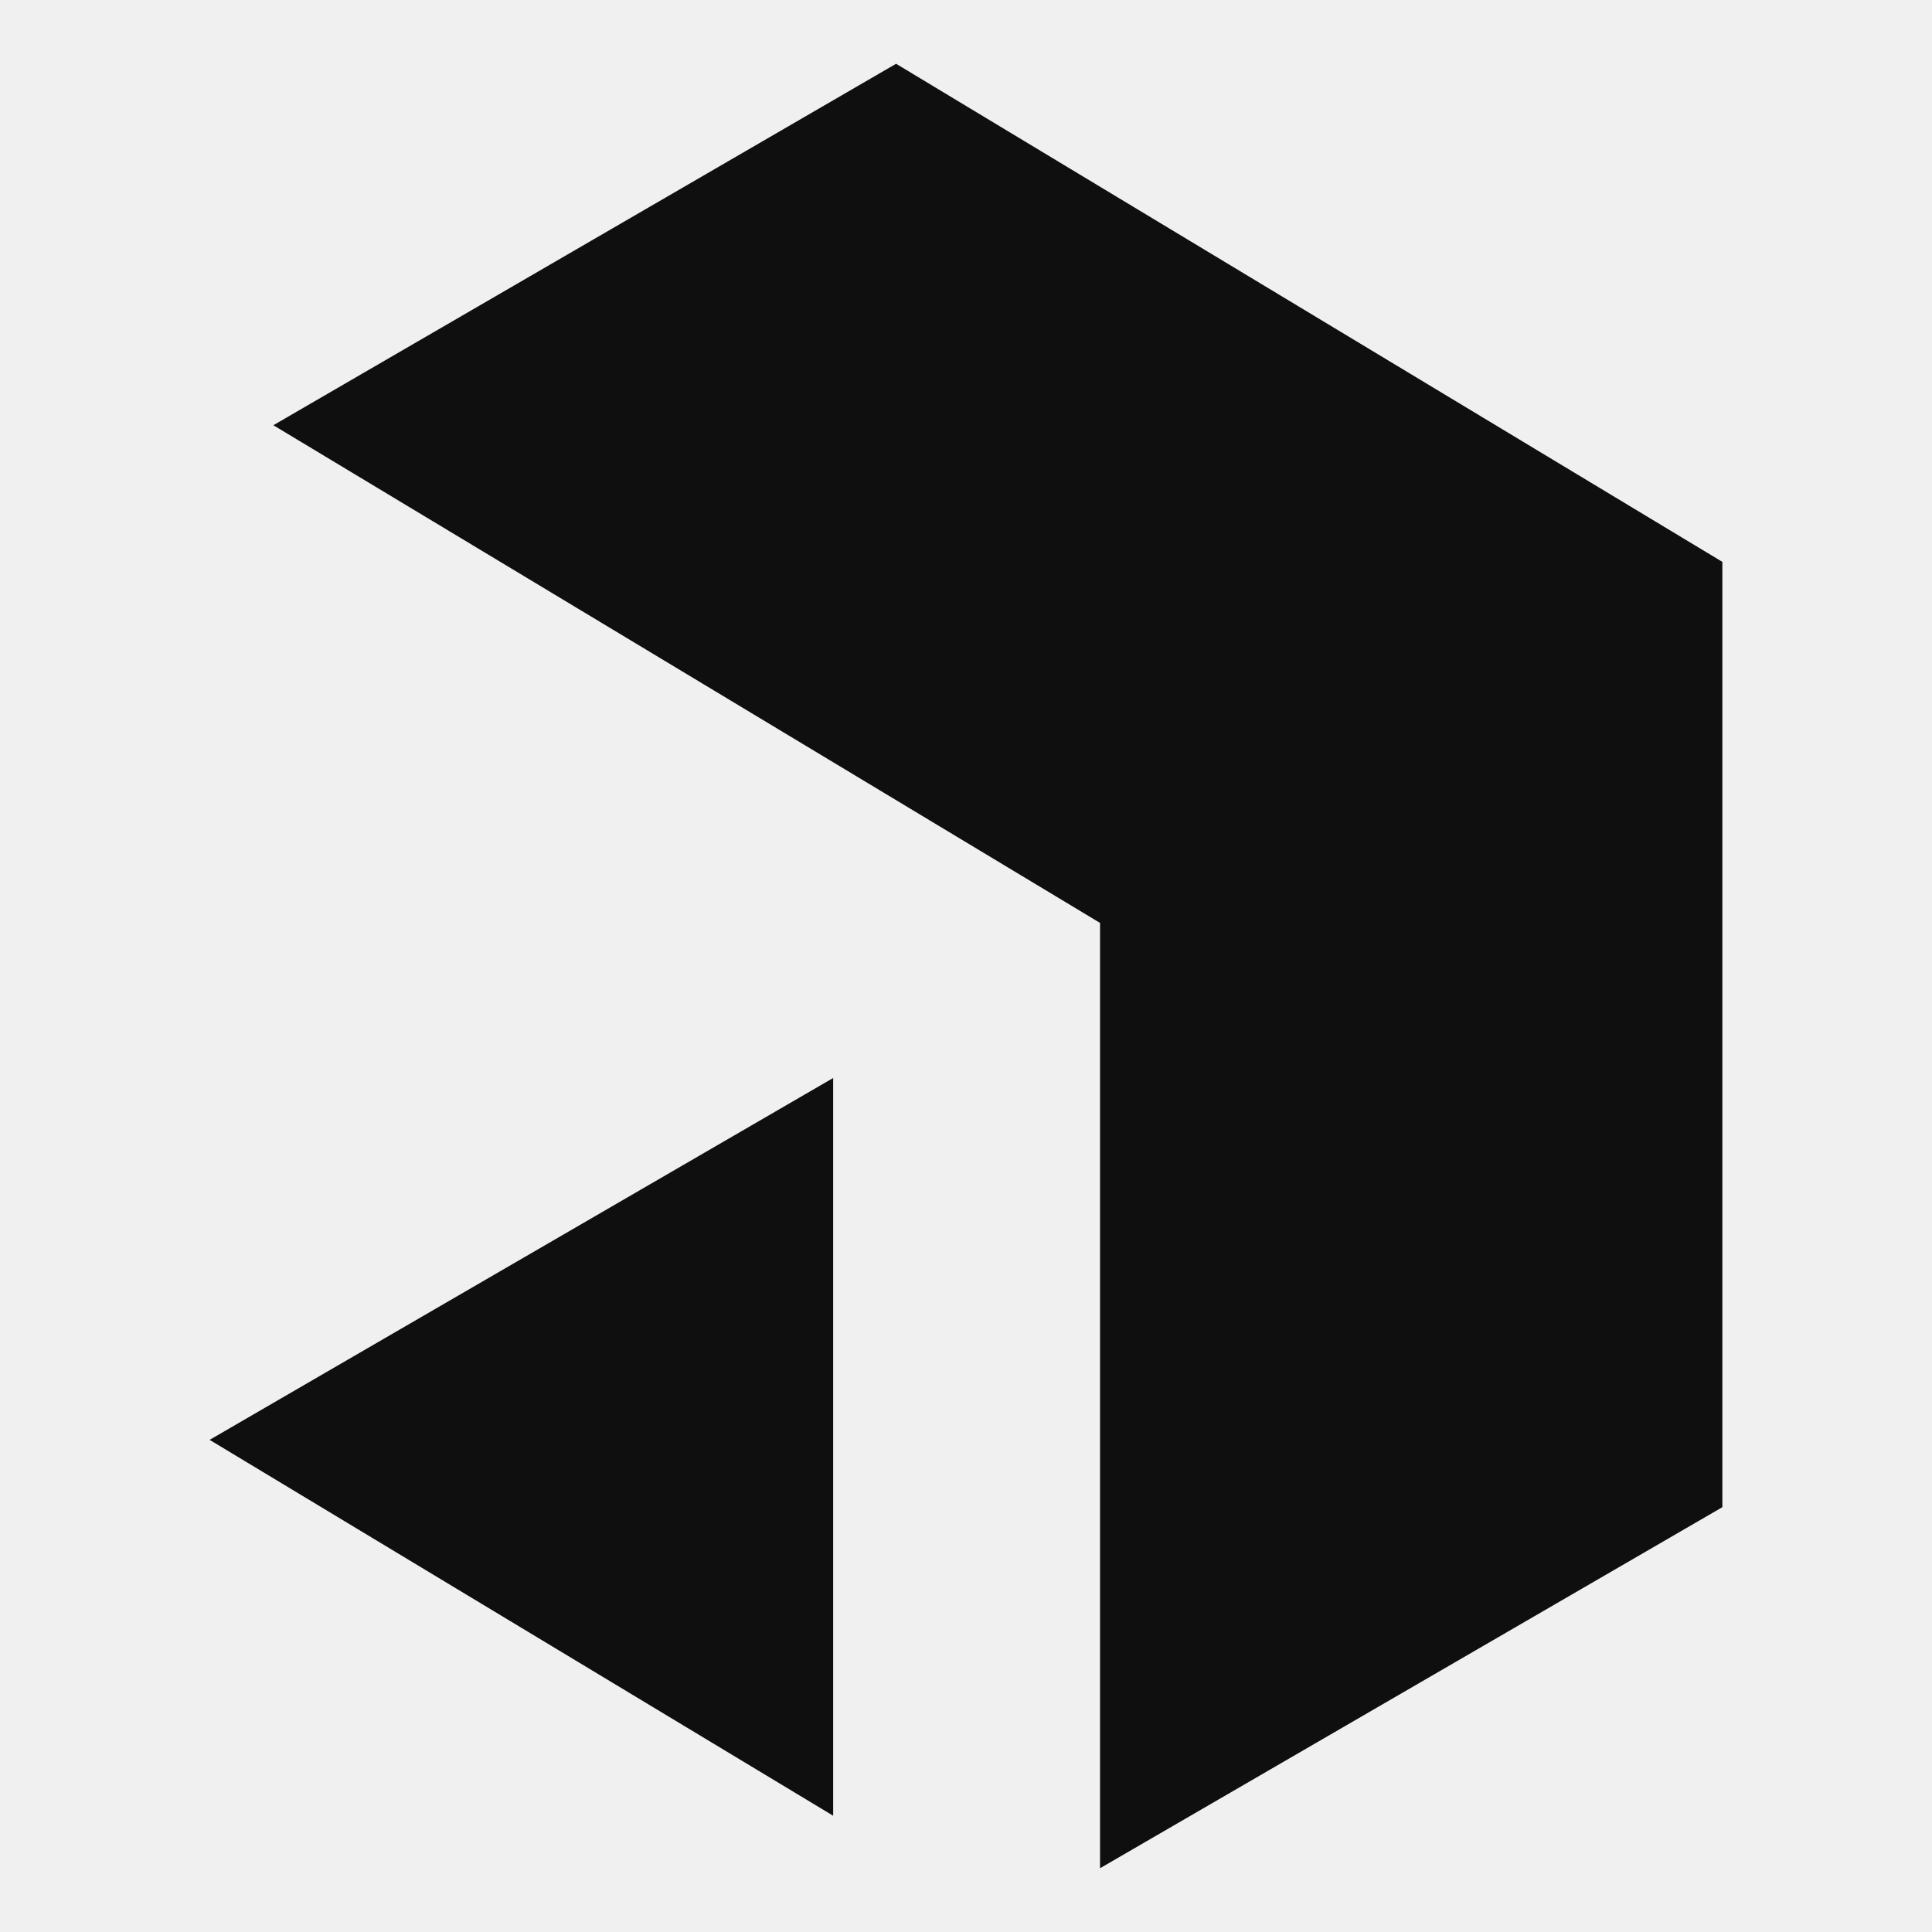
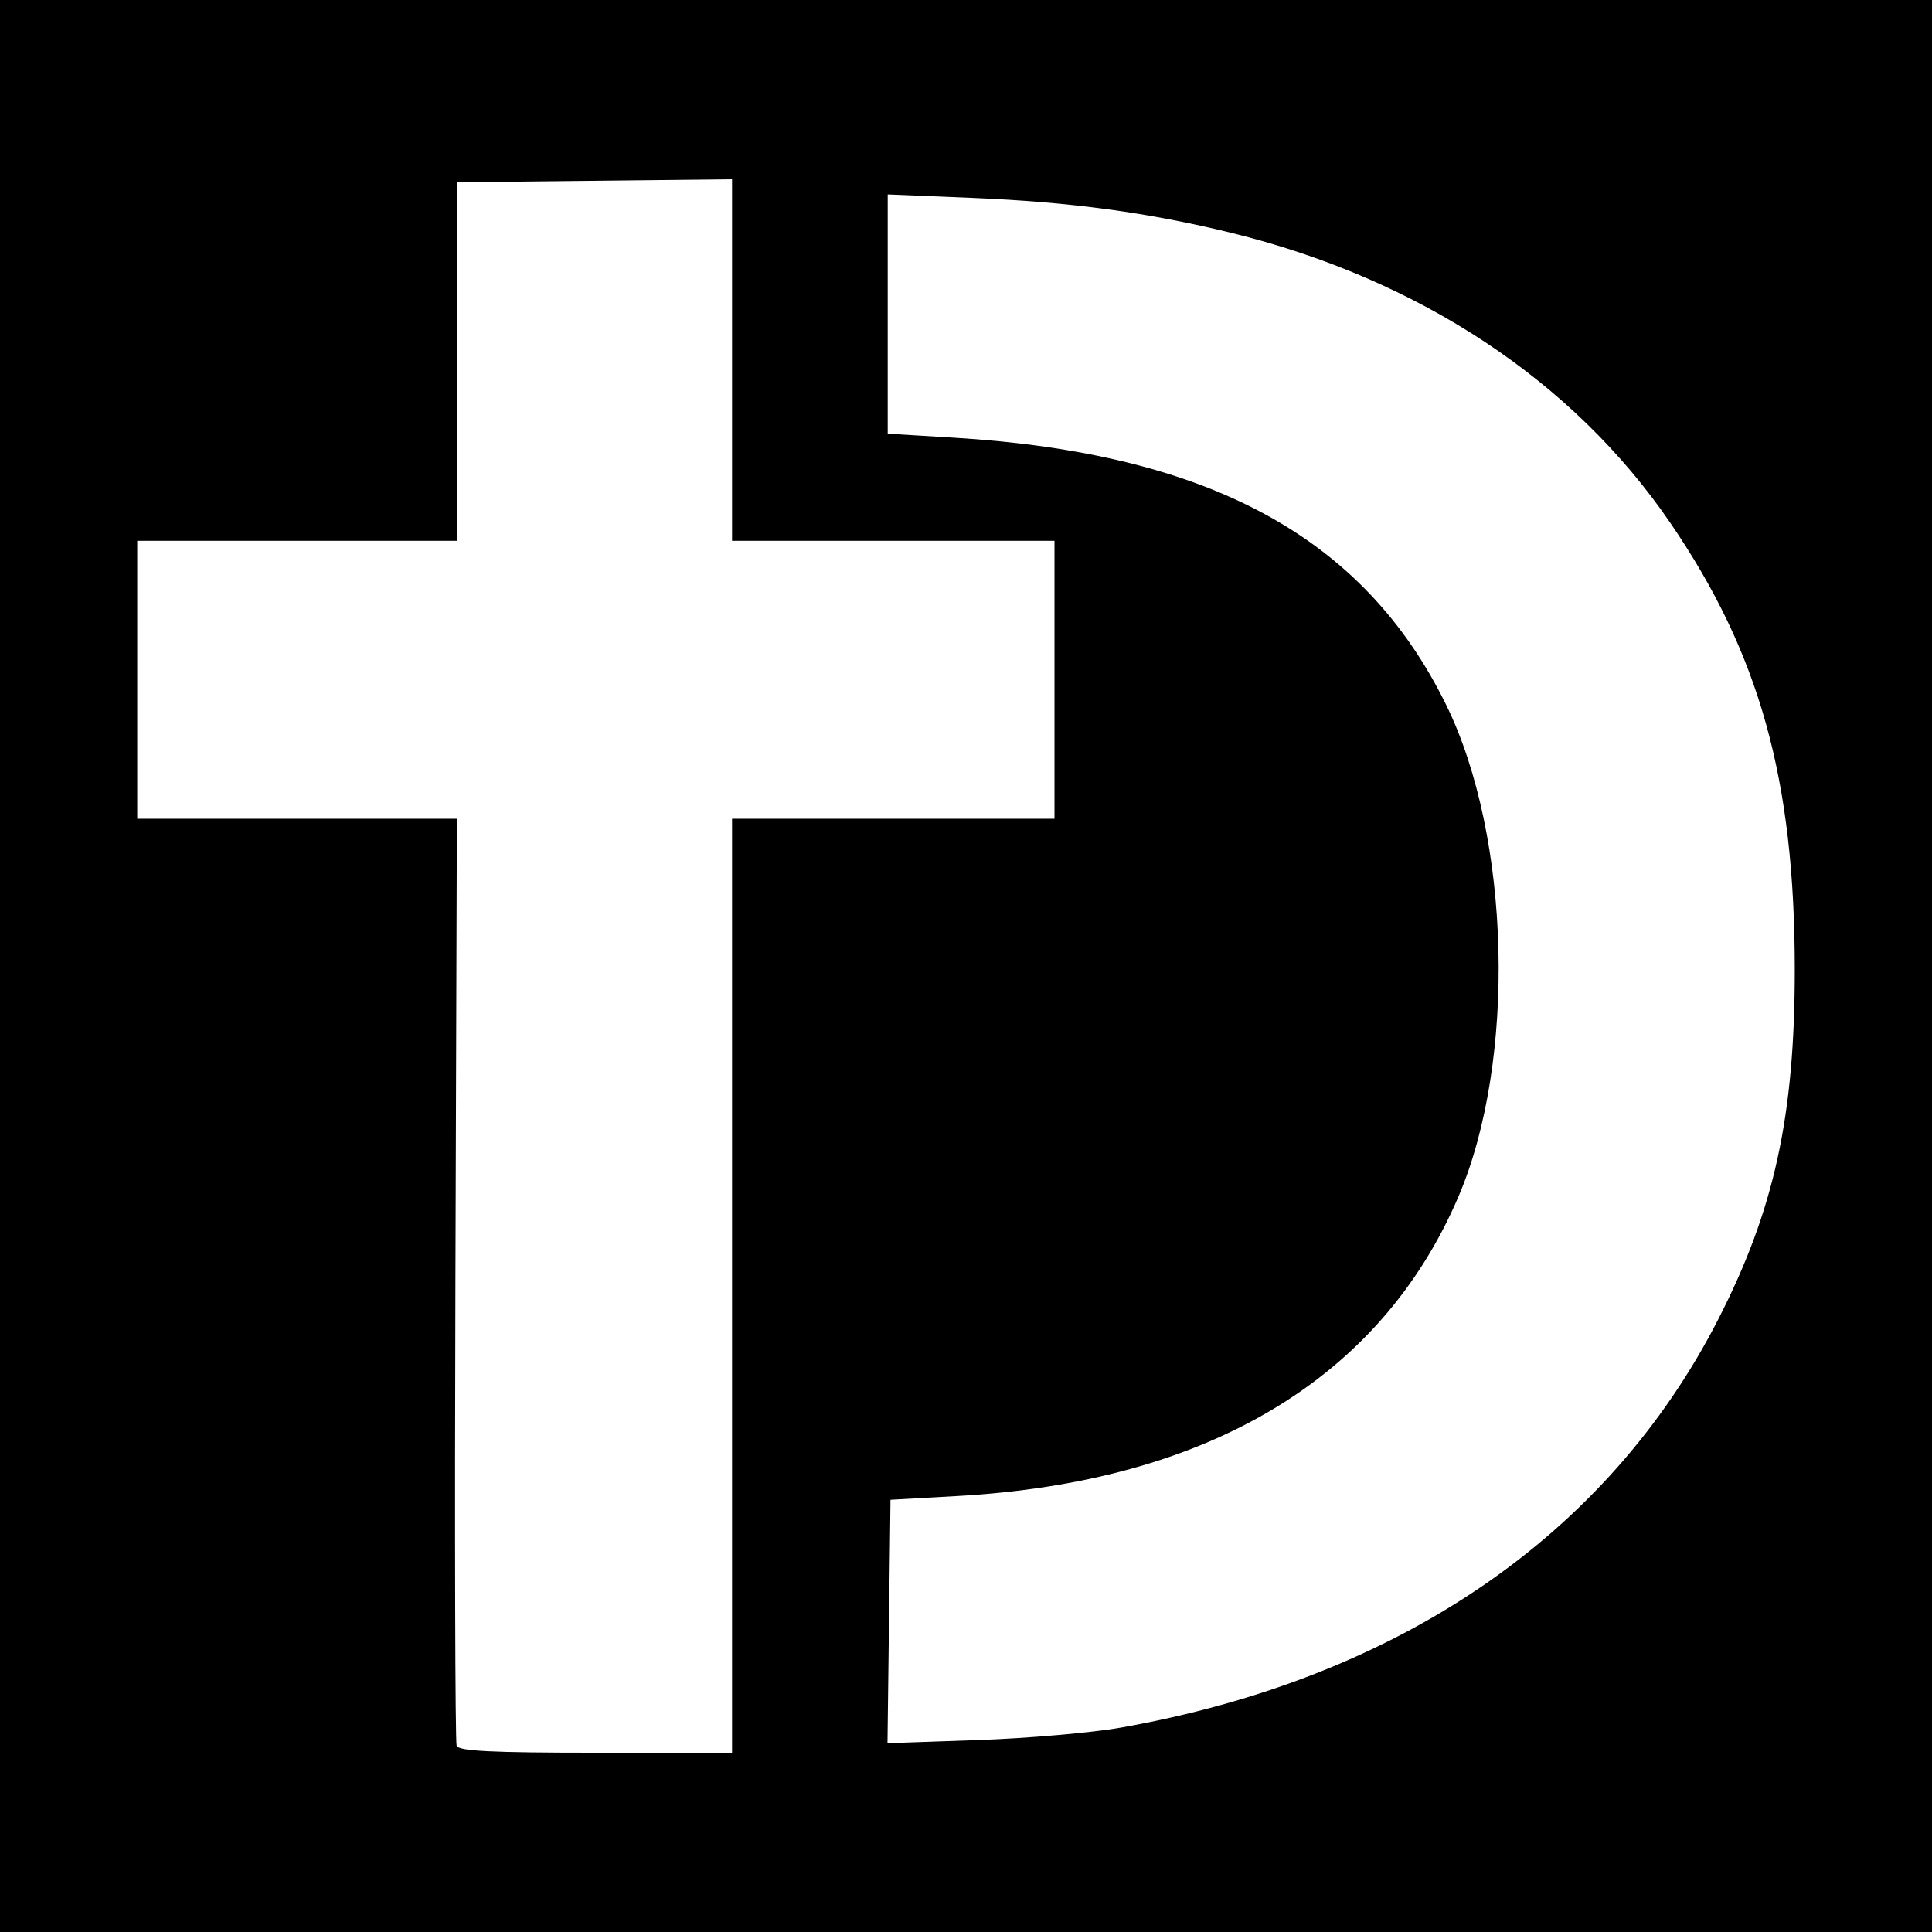
- <svg xmlns="http://www.w3.org/2000/svg" width="260" height="260" viewBox="0 0 260 260" fill="none">
-   <style>
-     path {
-       fill: #0F0F0F;
-     }
- 
-     @media (prefers-color-scheme: dark) {
-       path {
-         fill: white;
-       }
-     }
-   </style>
-   <path d="M120.59 8.582L231.788 75.614V202.829L148.039 251.418V124.203L36.787 57.225L120.59 8.582Z" />
-   <path d="M112.123 244.353V145.073L28.211 193.769L112.123 244.353Z" />
+ <svg xmlns="http://www.w3.org/2000/svg" width="100%" height="100%" viewBox="0 0 1080 1080" version="1.1" xml:space="preserve" style="fill-rule:evenodd;clip-rule:evenodd;stroke-linejoin:round;stroke-miterlimit:2;">
+   <g>
+     <g id="Layer-1">
+       <rect x="0" y="0" width="1080" height="1080" />
+       <path id="path181" d="M255.266,975.893c-0.821,-2.139 -1.126,-119.607 -0.679,-261.039l0.813,-257.151l-178.688,-0l0,-155.38l178.688,0.002l0,-200.443l76.913,-0.831l76.913,-0.832l0,202.103l180.244,-0l0,155.381l-180.244,-0l0,522.078l-76.233,-0c-58.164,-0 -76.588,-0.922 -77.727,-3.889l-0,0.001Zm240.849,-1.452l1.678,-136.056l37.291,-2.088c140.066,-7.844 236.496,-65.421 280.146,-167.261c32.56,-75.971 29.44,-201.206 -6.85,-275.069c-46.13,-93.873 -132.53,-140.684 -275.627,-149.328l-36.514,-2.205l0,-133.756l47.712,1.969c54.299,2.241 98.049,8.155 144.329,19.511c104.89,25.736 191.18,82.74 245.44,162.141c49.88,72.985 69.52,143.385 69.57,249.373c0.03,82.13 -11.39,134.458 -42.72,195.716c-61.86,120.939 -178.51,200.728 -333.81,228.327c-16.24,2.886 -52.276,6.029 -80.084,6.986l-50.561,1.74Z" style="fill:#fff;fill-rule:nonzero;" />
+     </g>
+   </g>
</svg>
